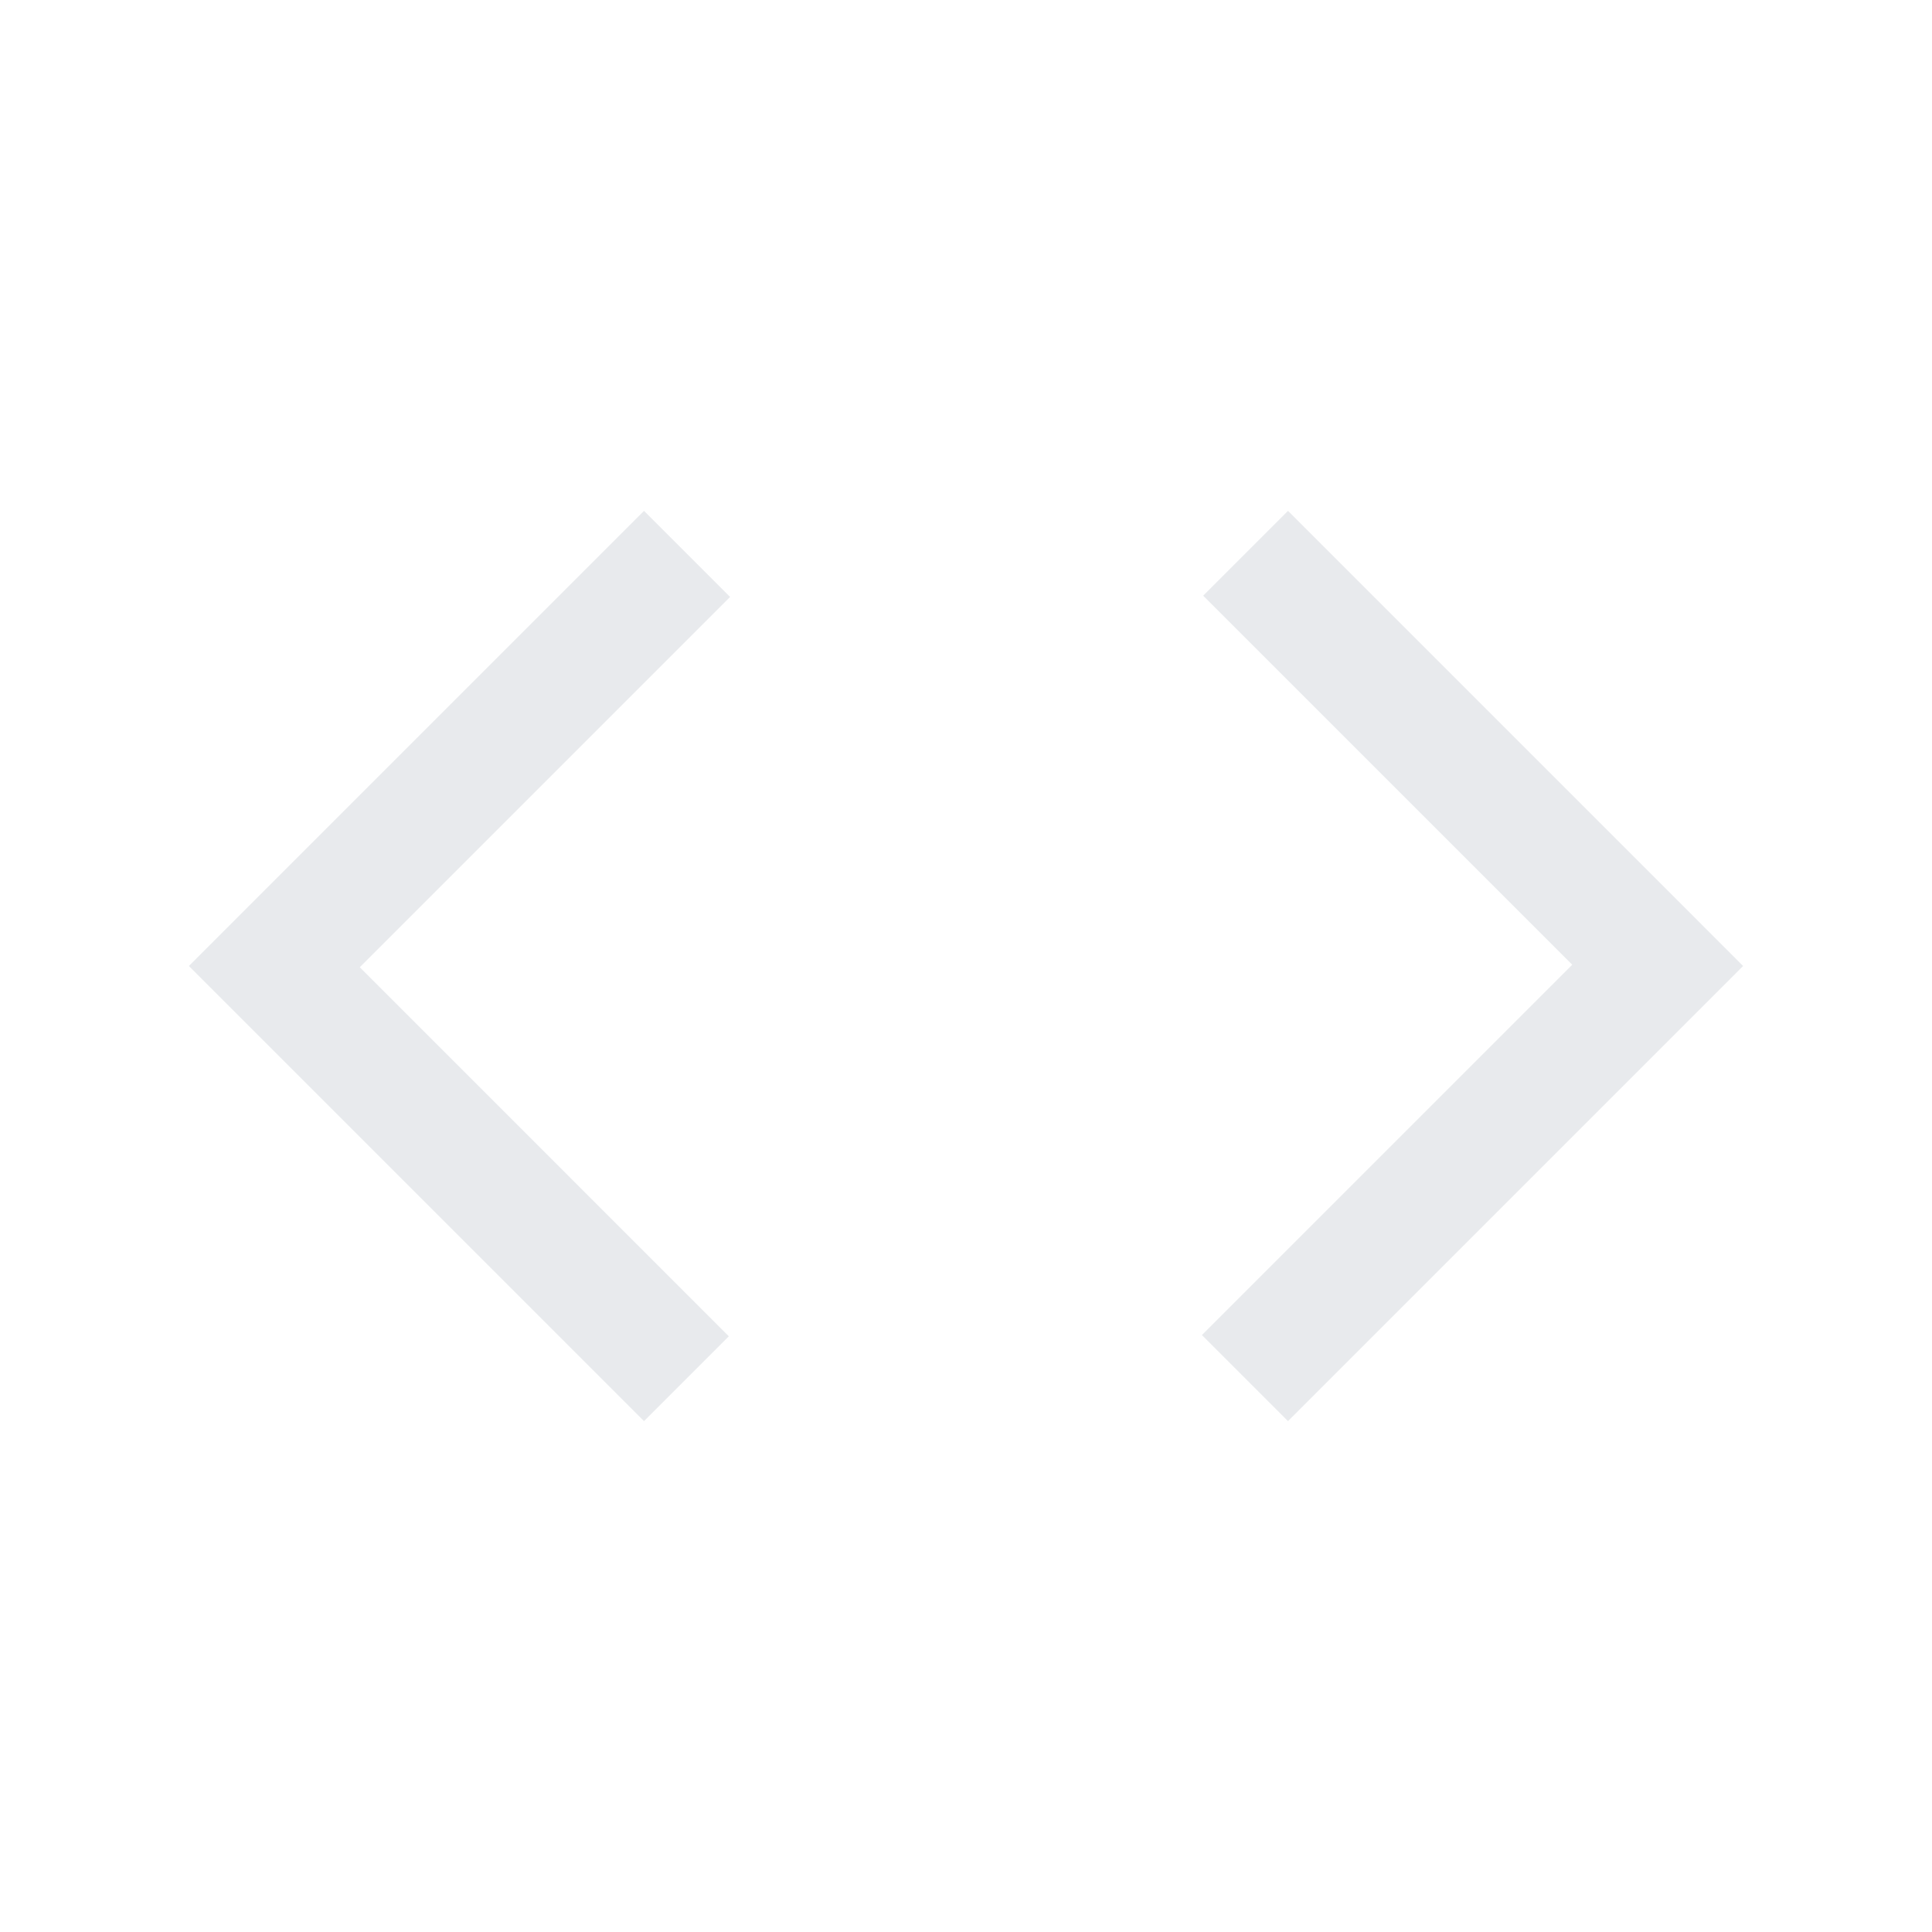
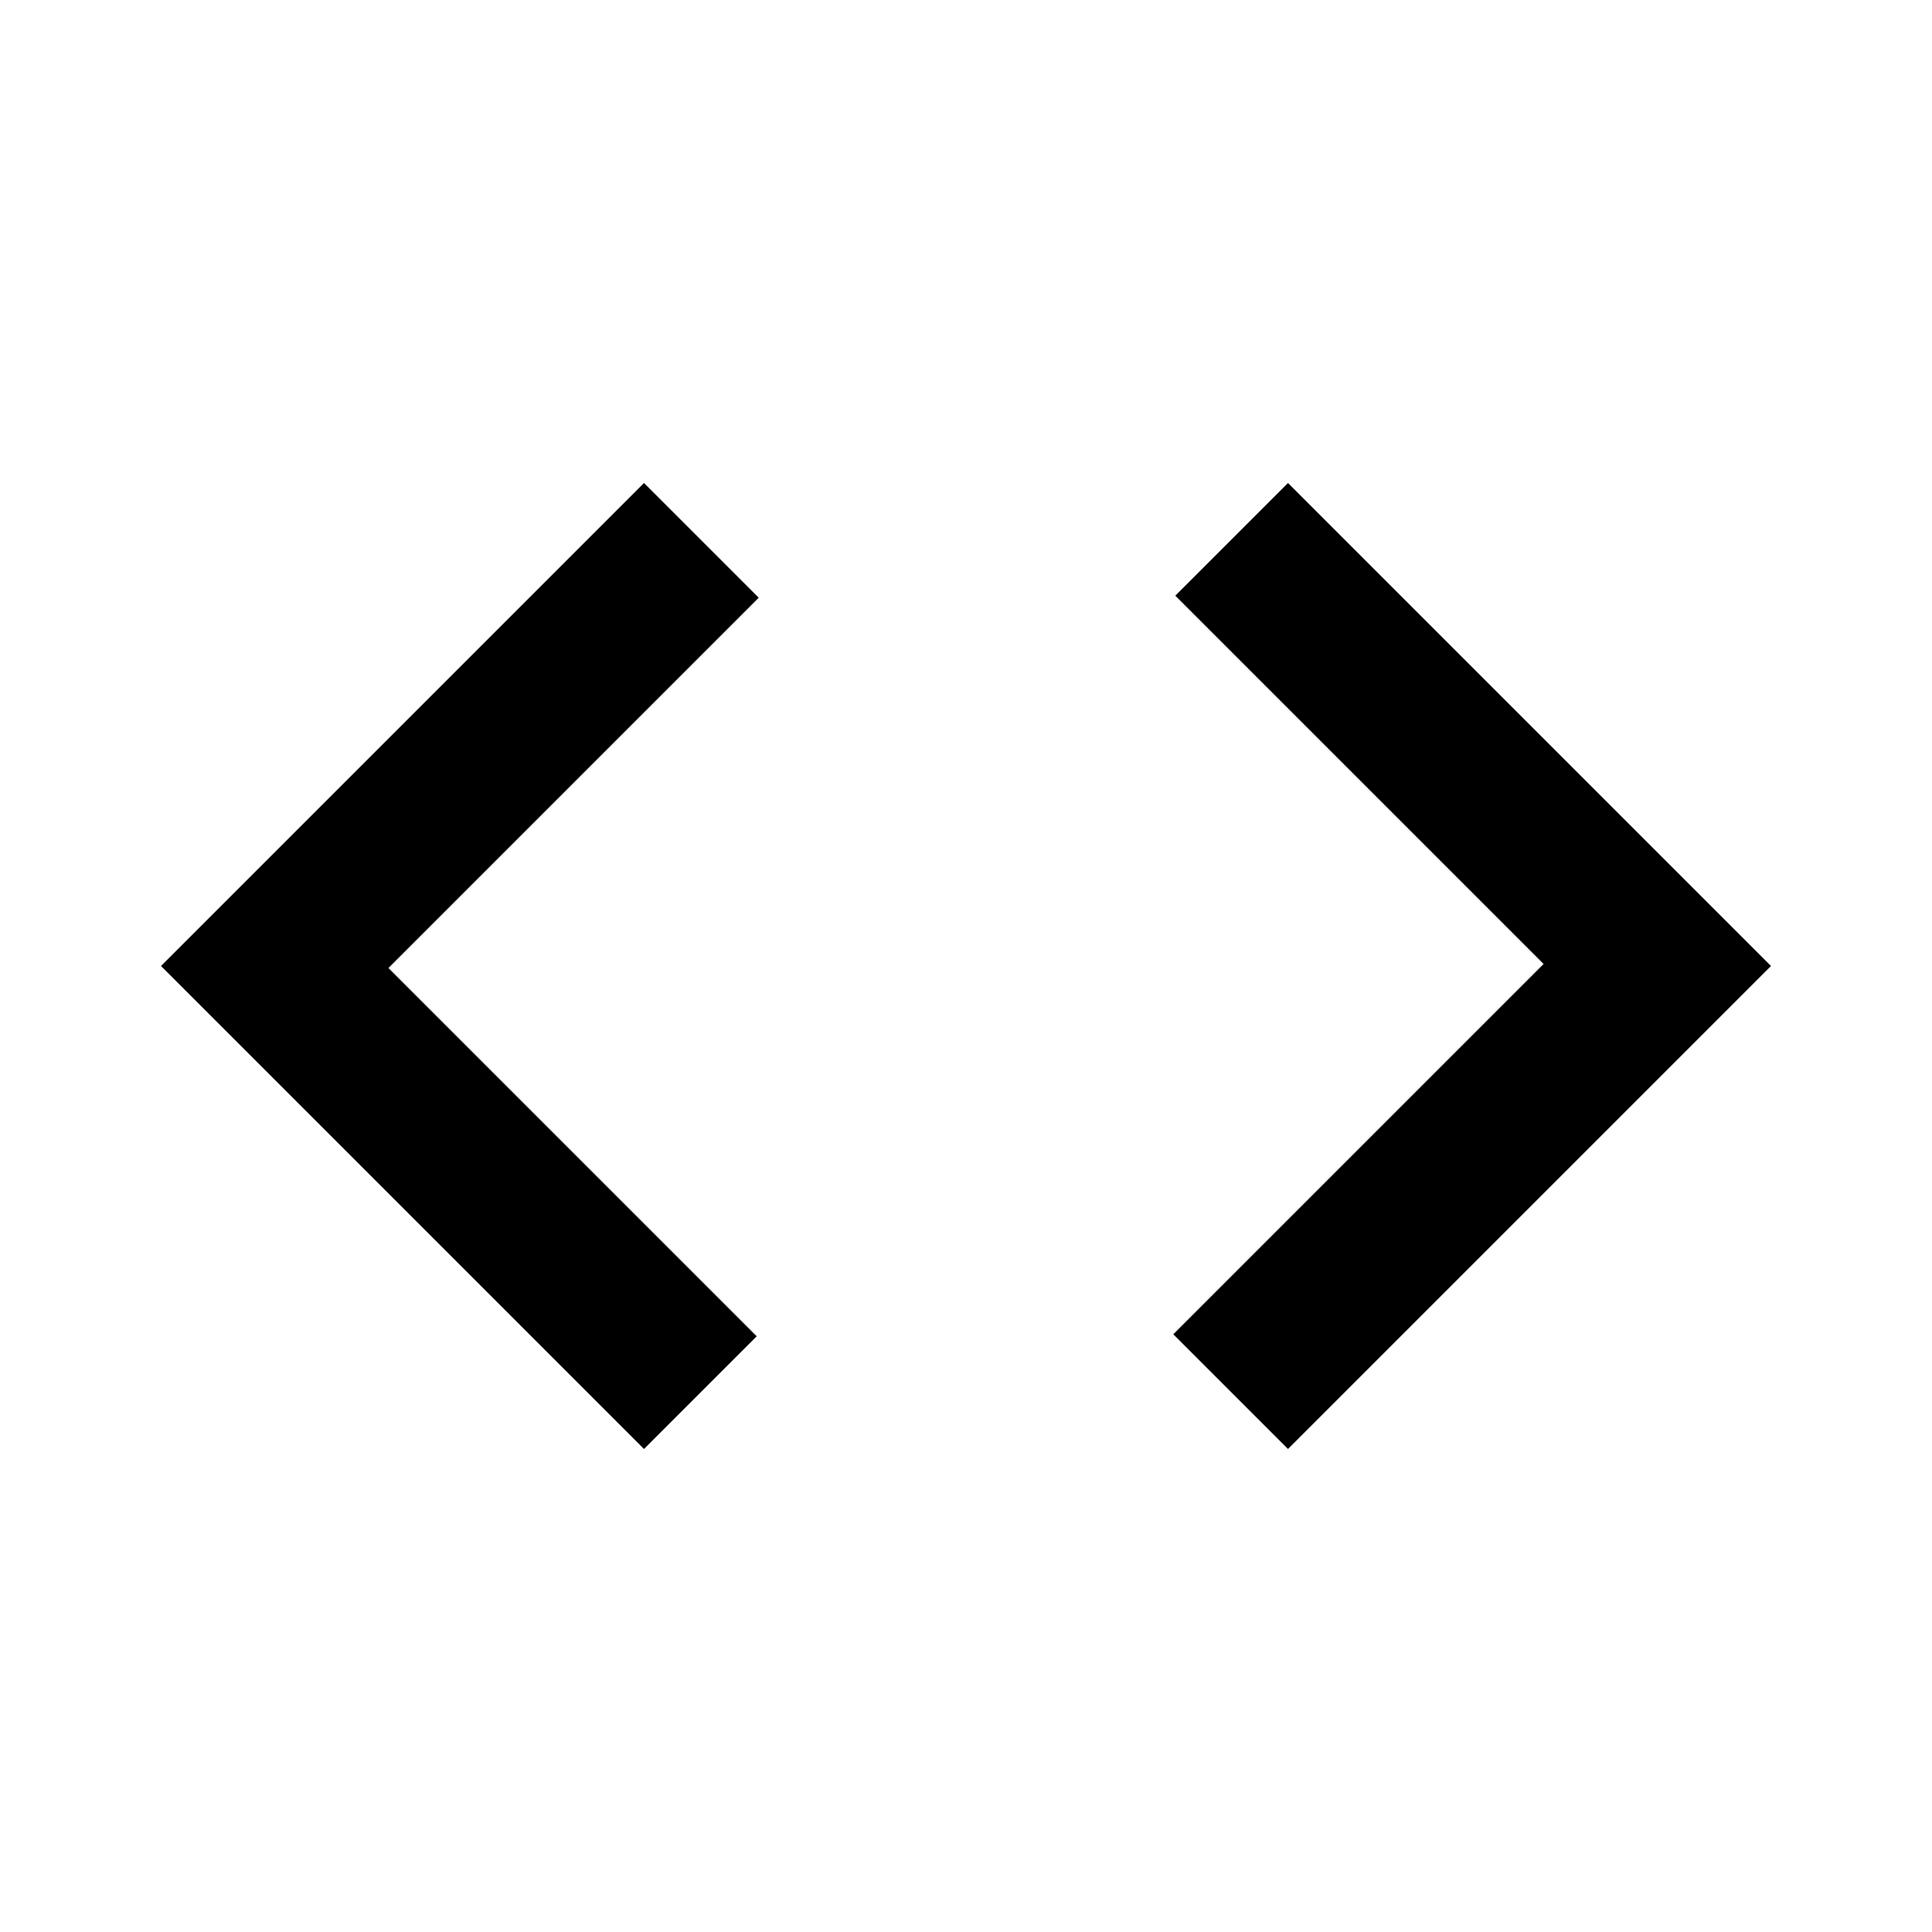
- <svg xmlns="http://www.w3.org/2000/svg" height="24px" viewBox="0 -960 960 960" width="24px" fill="#e8eaed">
-   <path d="M320-253.85 93.85-480 320-706.15l42.77 42.77-184 184L362.15-296 320-253.85Zm320 0-42.77-42.77 184-184L597.85-664 640-706.15 866.15-480 640-253.85Z" />
+ <svg xmlns="http://www.w3.org/2000/svg" height="24px" viewBox="0 -960 960 960" width="24px" fill="#000000">
+   <path d="M320-240 80-480l240-240 57 57-184 184 183 183-56 56Zm320 0-57-57 184-184-183-183 56-56 240 240-240 240Z" />
</svg>
